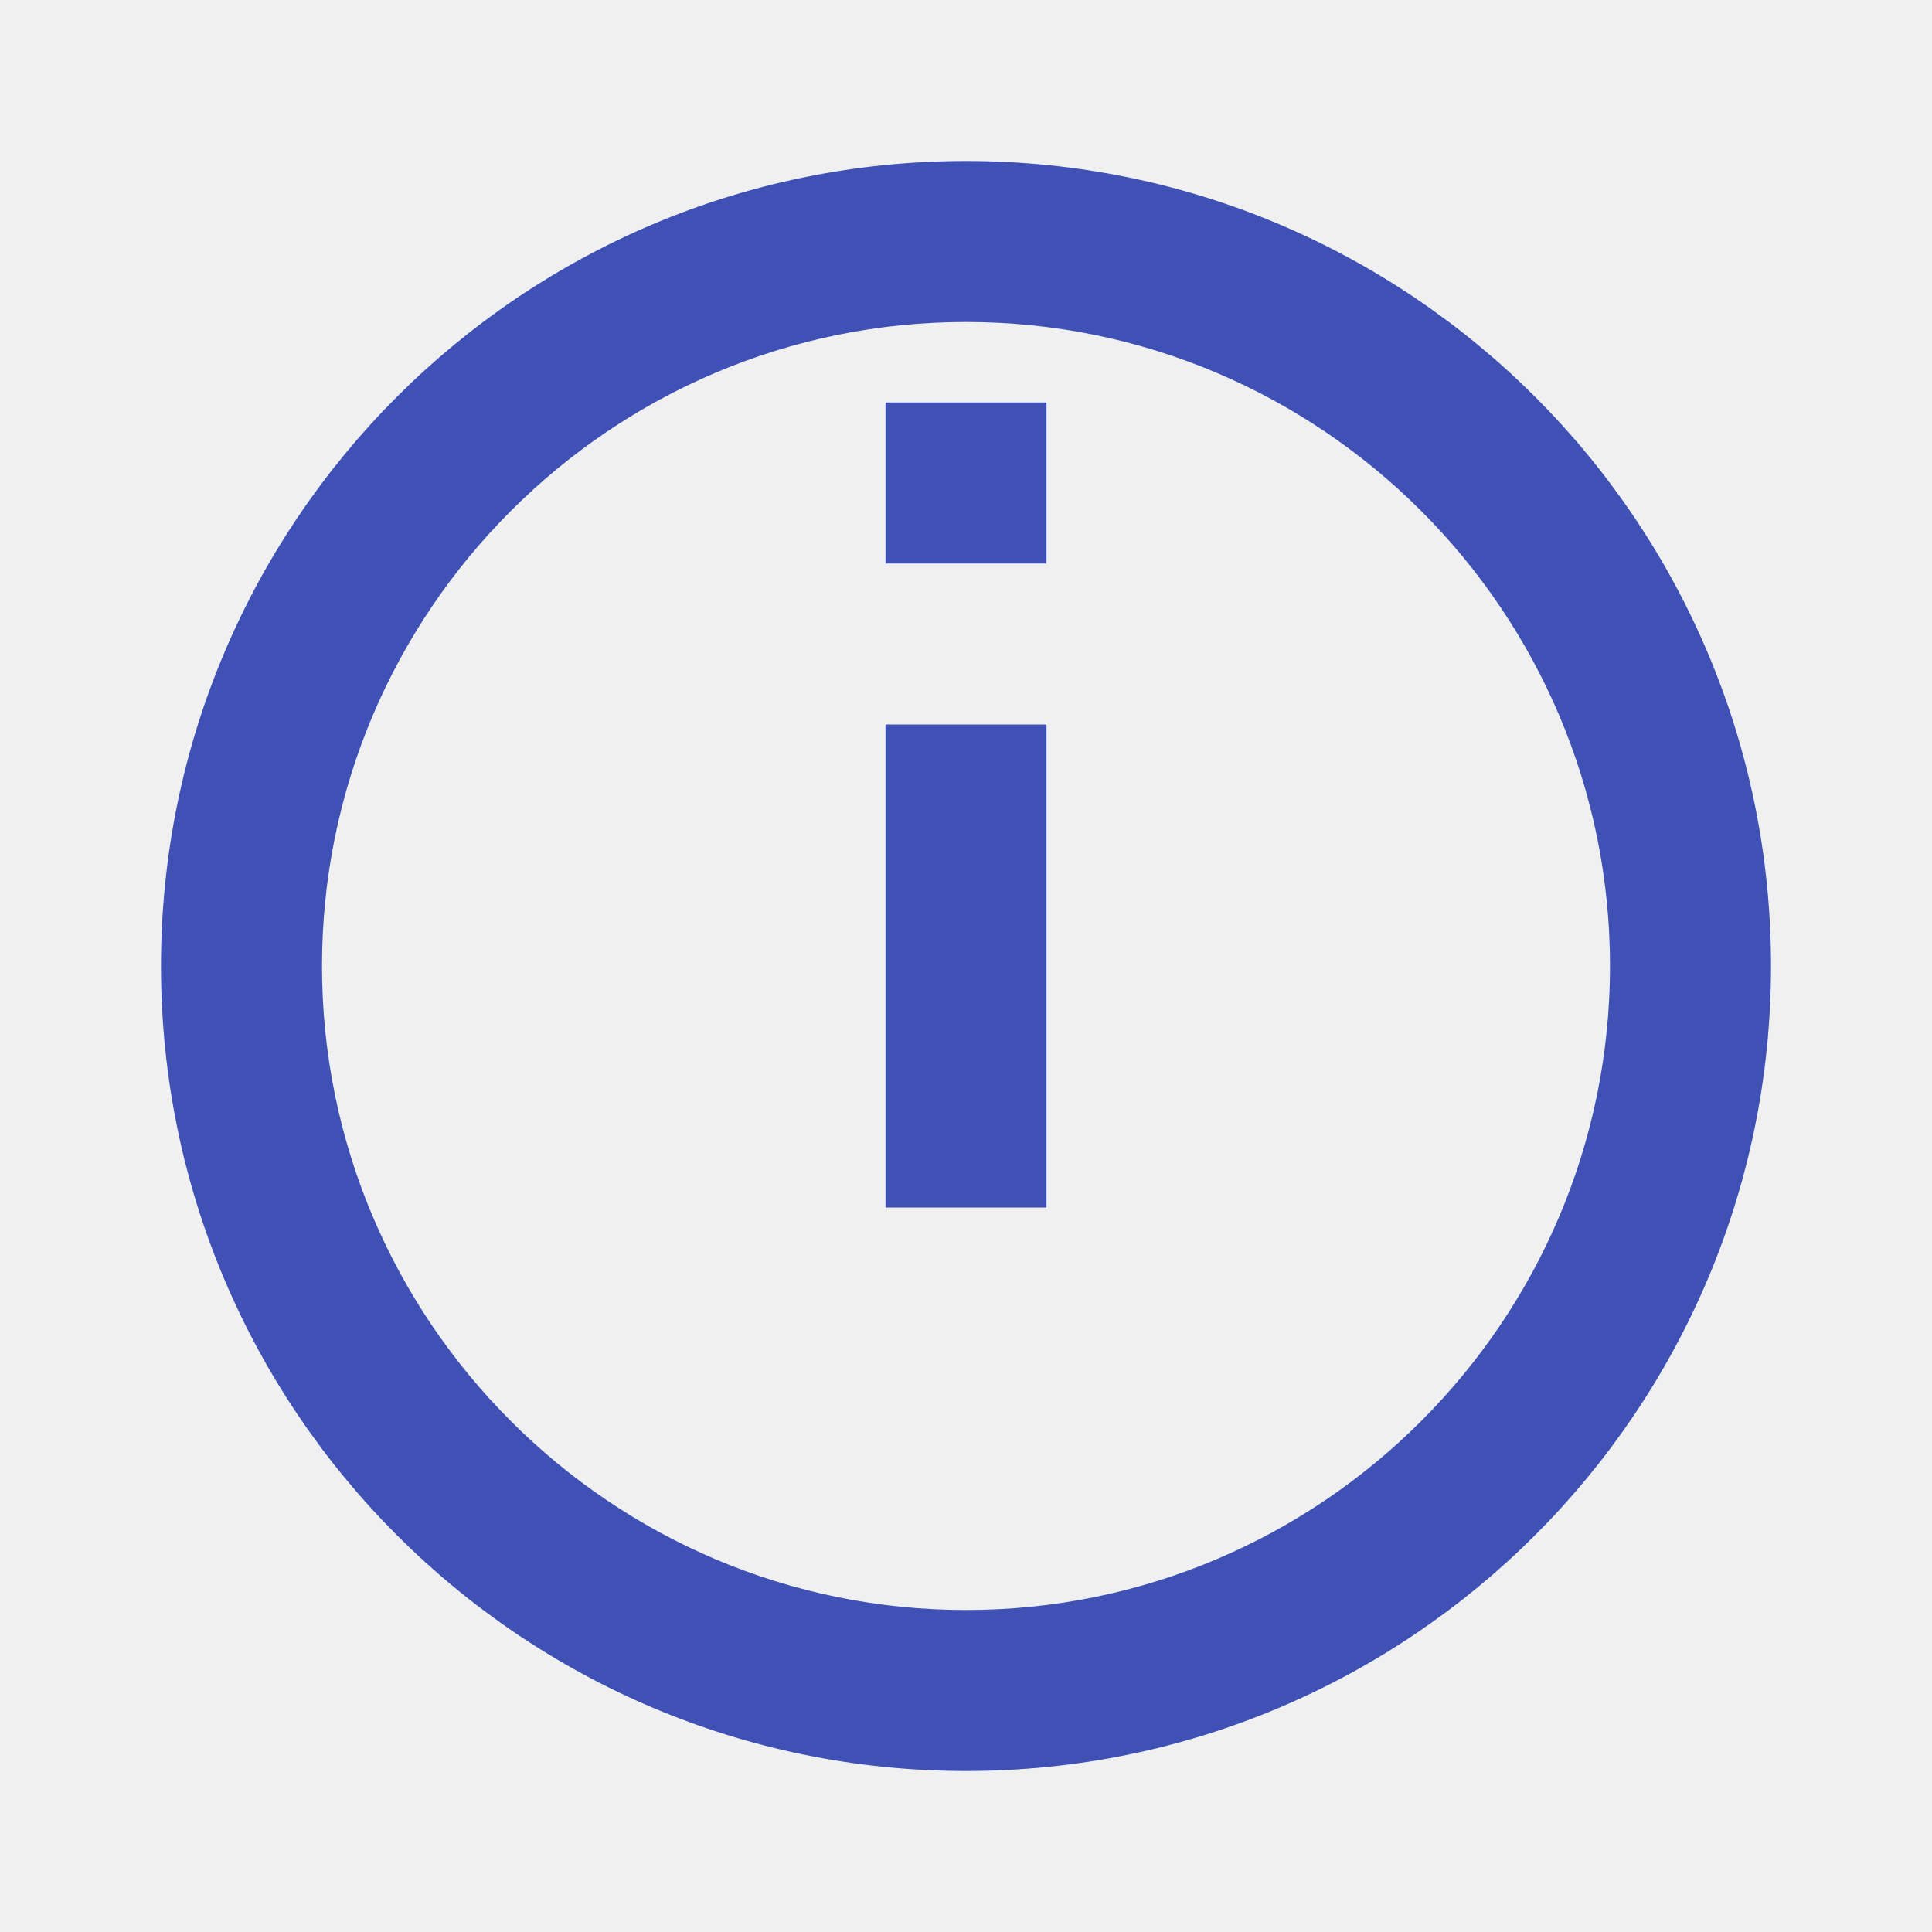
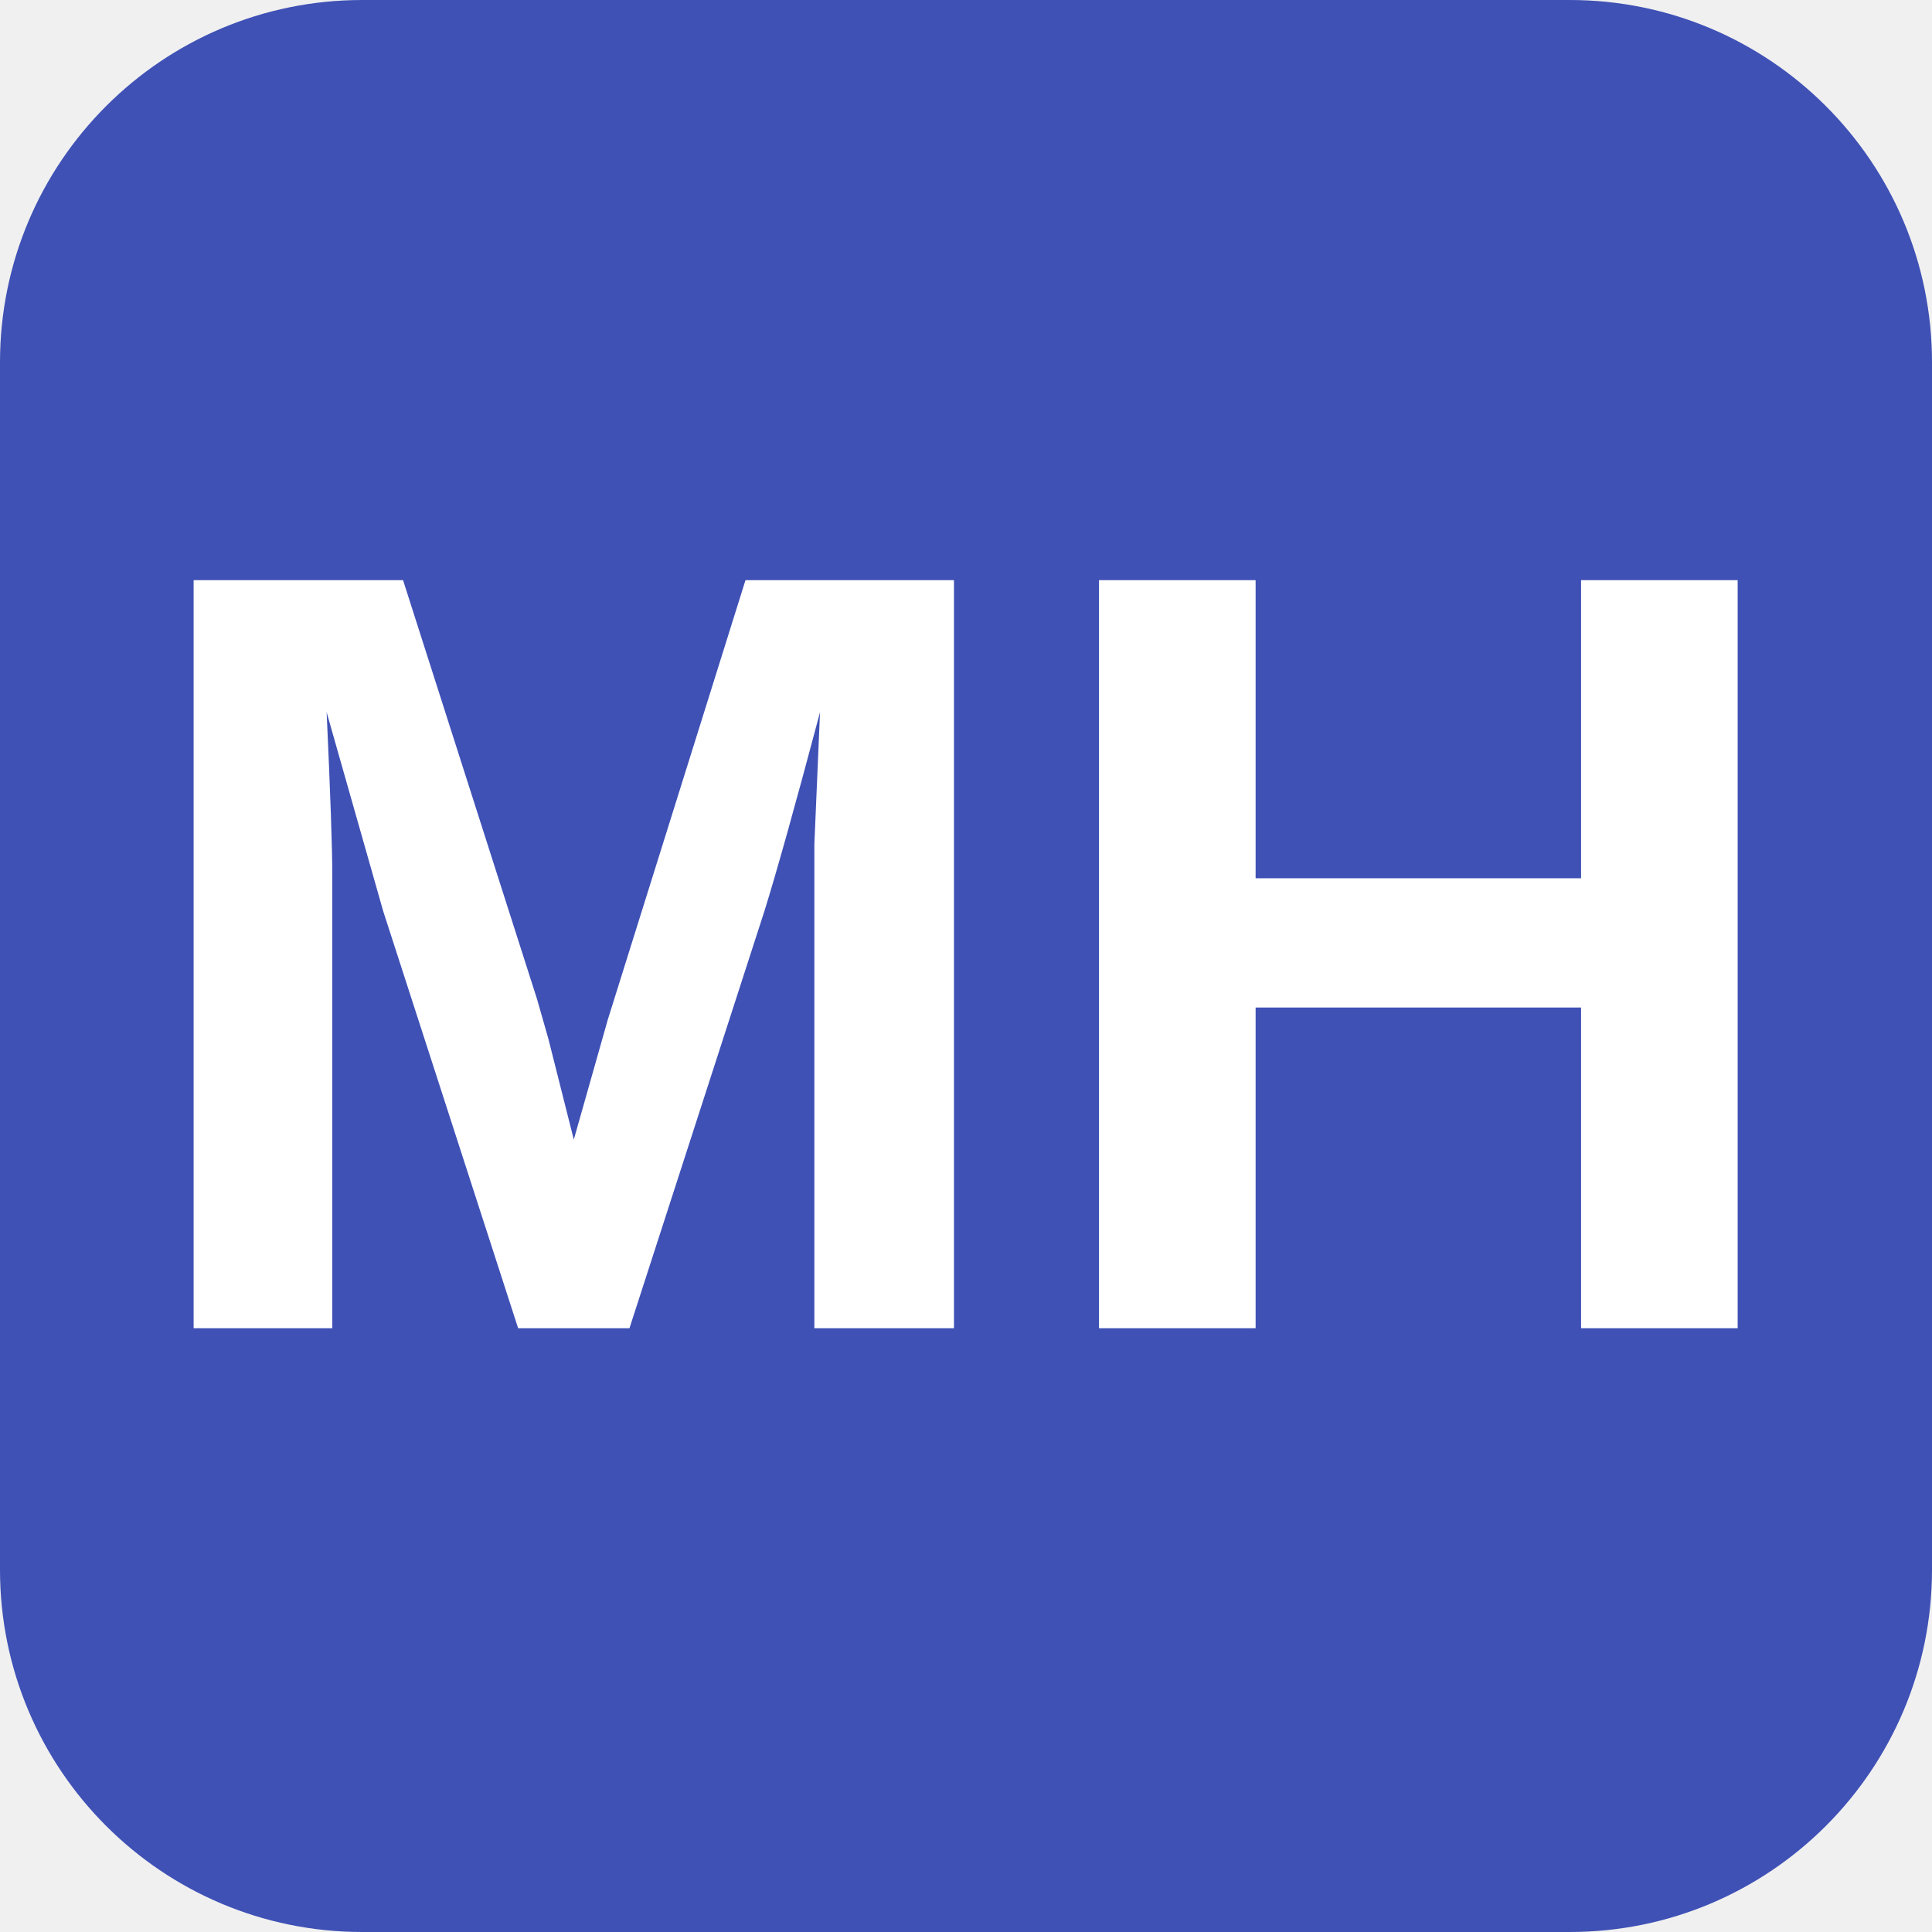
- <svg xmlns="http://www.w3.org/2000/svg" width="32" height="32" viewBox="0 0 24 24" fill="none">
-   <path d="M12 2C6.48 2 2 6.48 2 12s4.48 10 10 10 10-4.48 10-10S17.52 2 12 2zm0 18c-4.41 0-8-3.59-8-8s3.59-8 8-8 8 3.59 8 8-3.59 8-8 8zm-1-11h2v6h-2zm0-4h2v2h-2z" fill="#3f51b5" />
+ <svg xmlns="http://www.w3.org/2000/svg" width="32" height="32" viewBox="0 0 32 32">
+   <rect width="32" height="32" rx="6" fill="#3f51b5" />
+   <text x="16" y="22" font-family="Arial" font-size="18" font-weight="bold" text-anchor="middle" fill="white">MH</text>
</svg>
